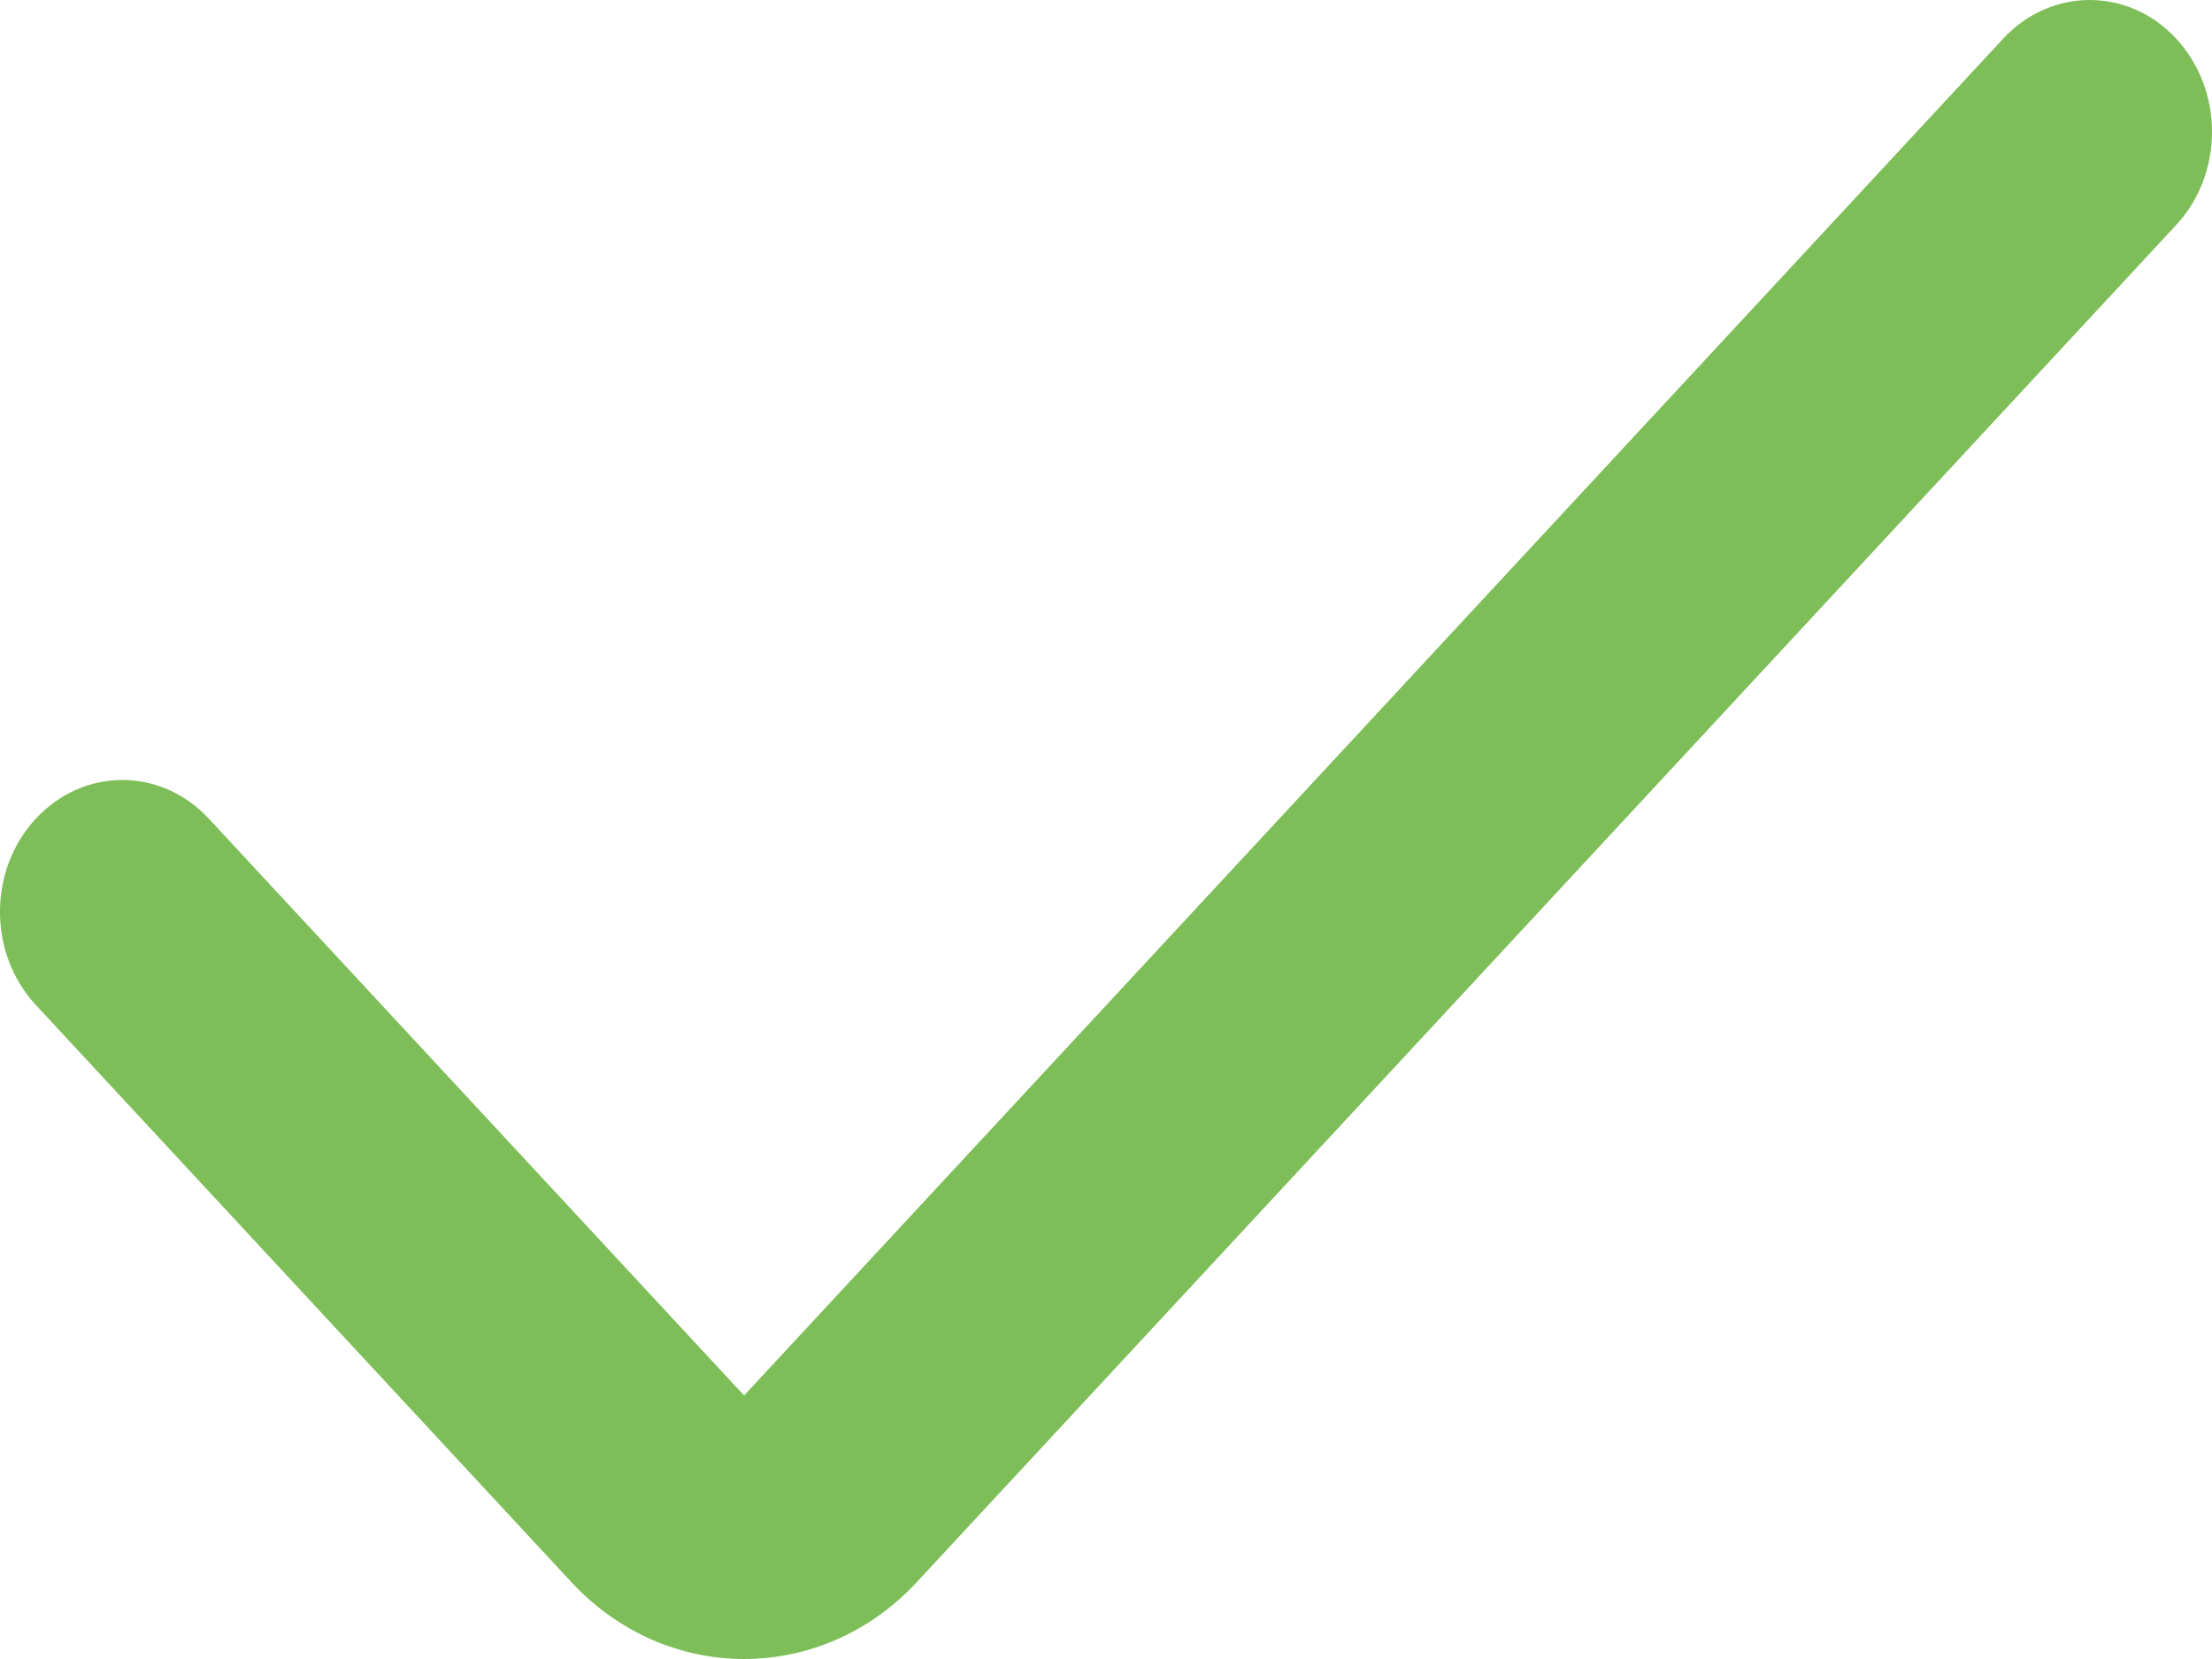
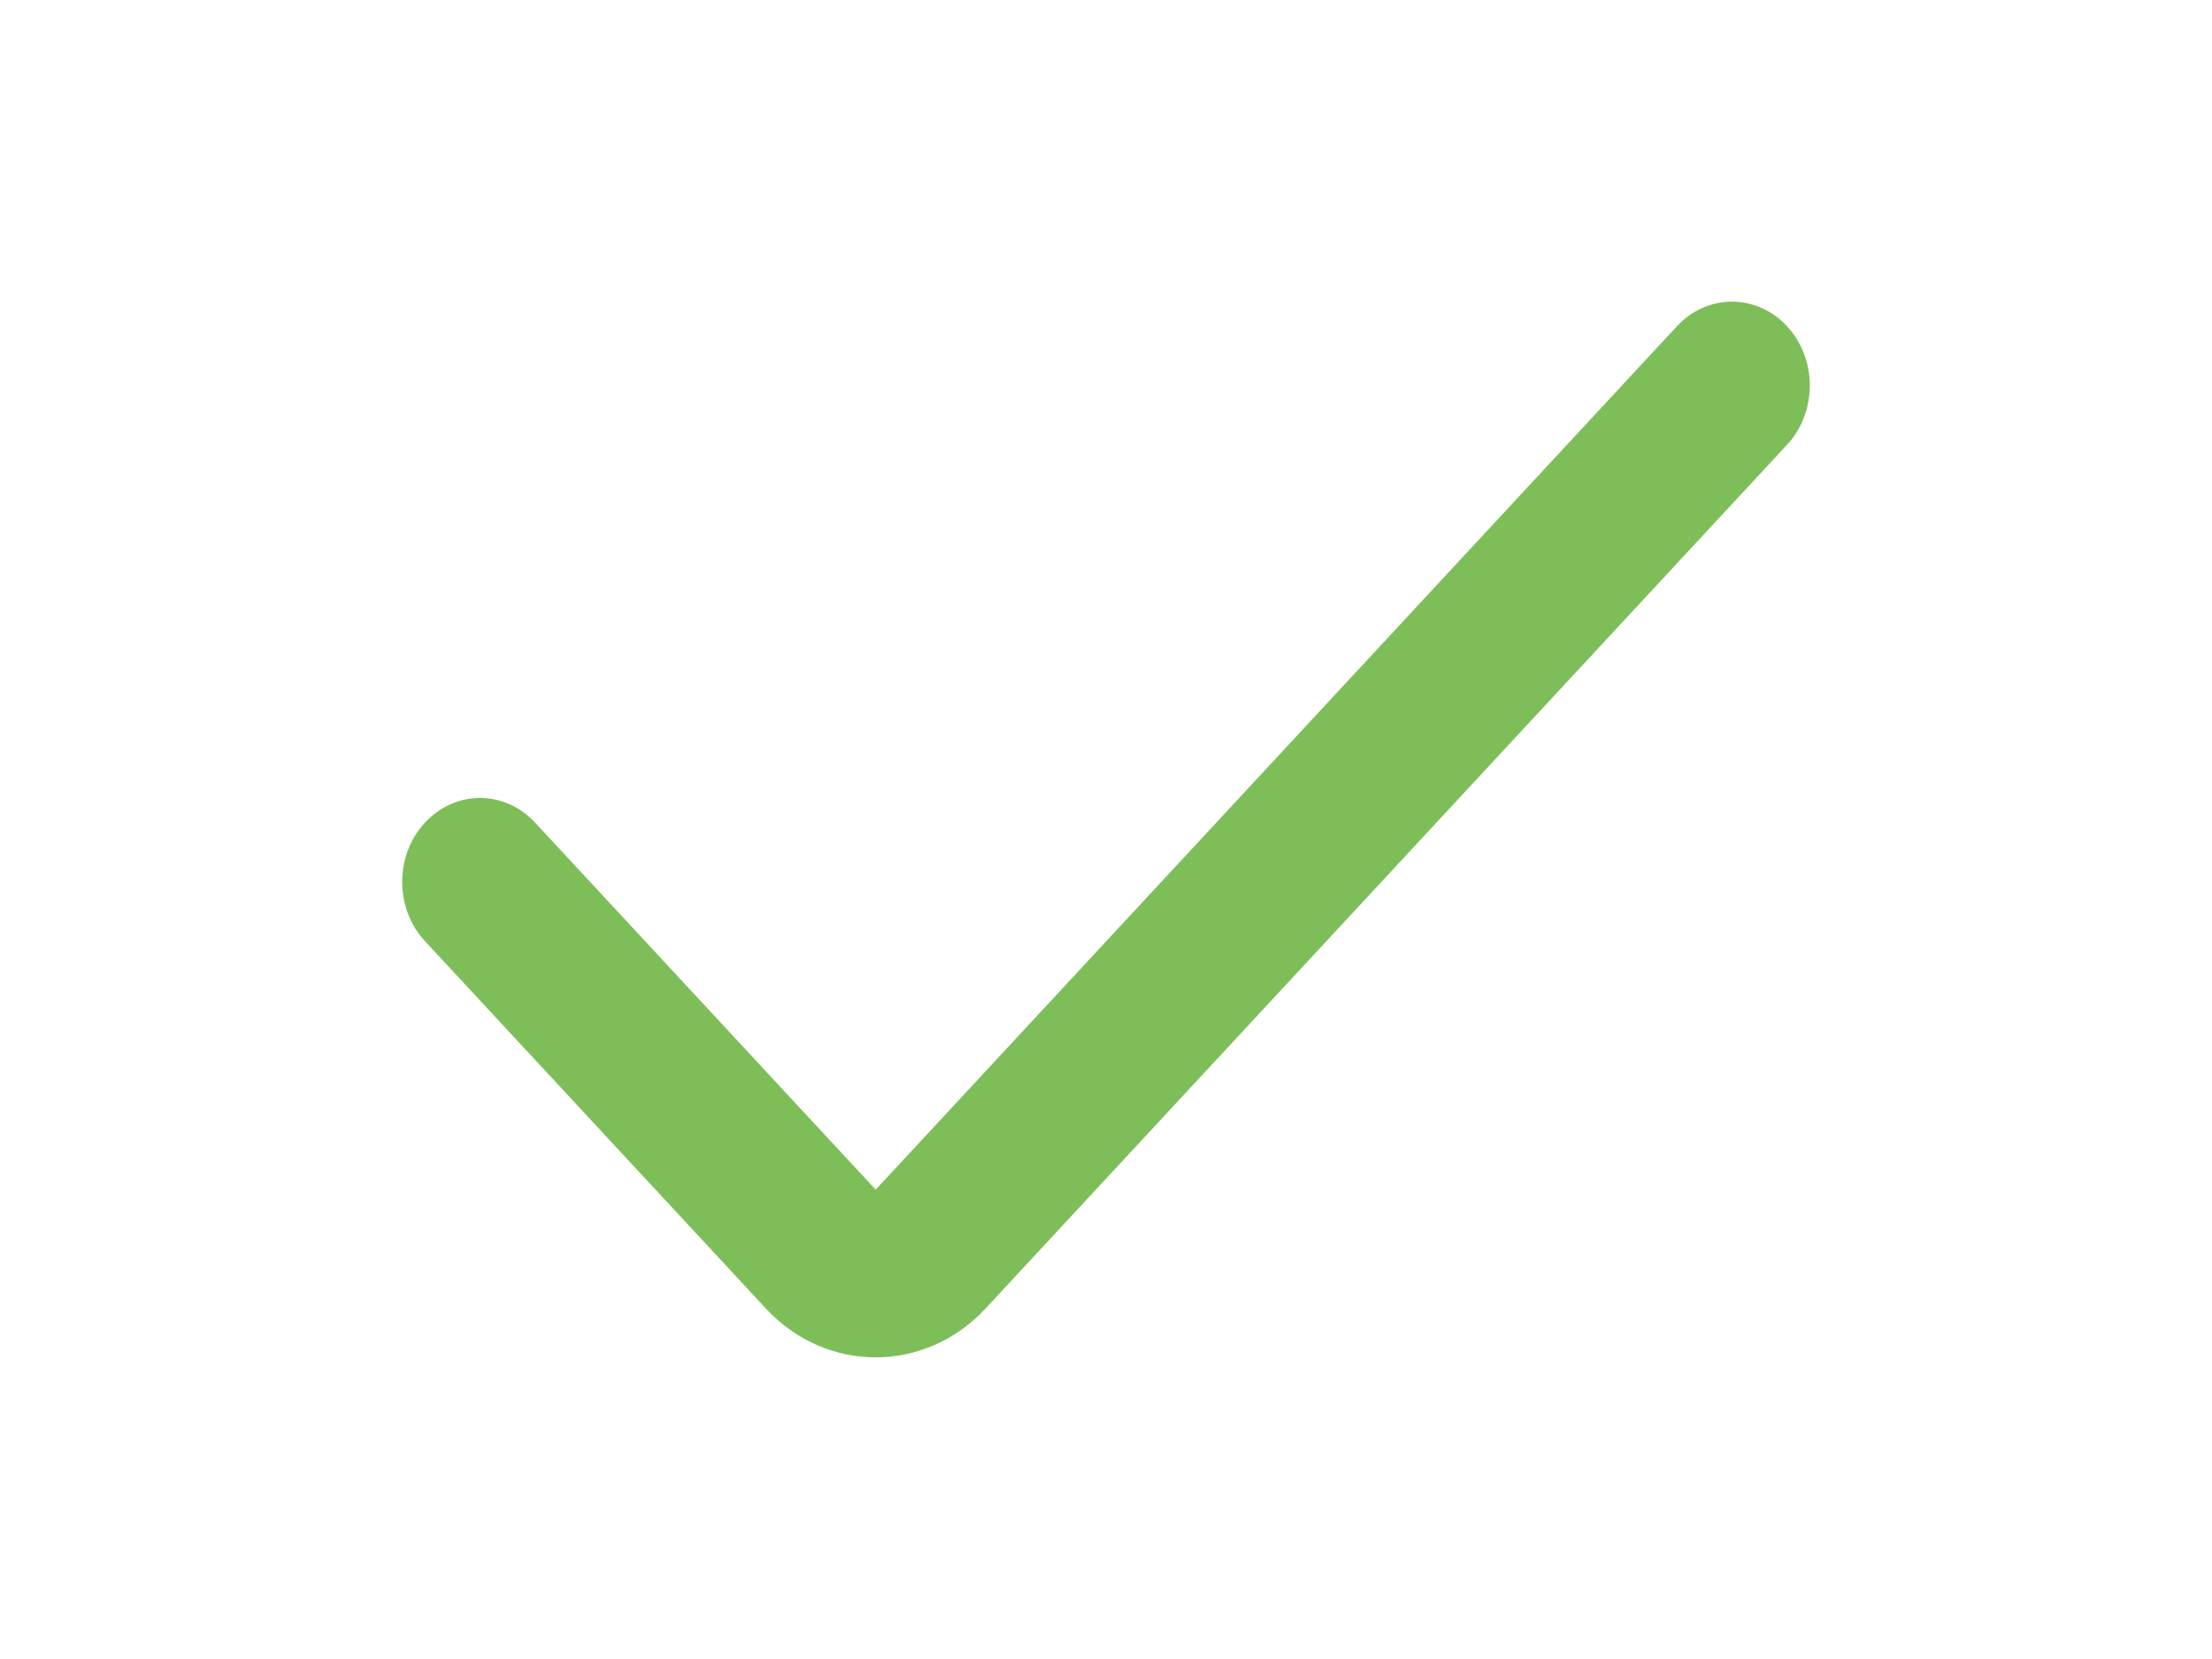
<svg xmlns="http://www.w3.org/2000/svg" width="44px" height="33px" viewBox="0 0 44 33" version="1.1">
  <defs />
  <g id="Icons" stroke="none" stroke-width="1" fill="none" fill-rule="evenodd">
    <g id="icons/seen-active" fill="#7EBE59">
-       <path d="M14.801,33 C13.556,33 12.309,32.489 11.361,31.466 L0.713,19.991 C-0.238,18.967 -0.238,17.307 0.713,16.284 C1.664,15.259 3.204,15.259 4.153,16.284 L14.801,27.758 L39.847,0.768 C40.797,-0.256 42.338,-0.256 43.287,0.768 C44.238,1.793 44.238,3.453 43.287,4.476 L18.241,31.466 C17.294,32.489 16.047,33 14.801,33 L14.801,33 Z" id="Shape" />
+       <path d="M17.419,27 C16.626,27 15.833,26.675 15.23,26.024 L8.454,18.722 C7.849,18.07 7.849,17.013 8.454,16.362 C9.059,15.71 10.039,15.71 10.643,16.362 L17.419,23.664 L33.357,6.489 C33.962,5.837 34.942,5.837 35.546,6.489 C36.151,7.141 36.151,8.197 35.546,8.848 L19.608,26.024 C19.005,26.675 18.212,27 17.419,27 L17.419,27 Z" id="Shape" />
    </g>
  </g>
</svg>
